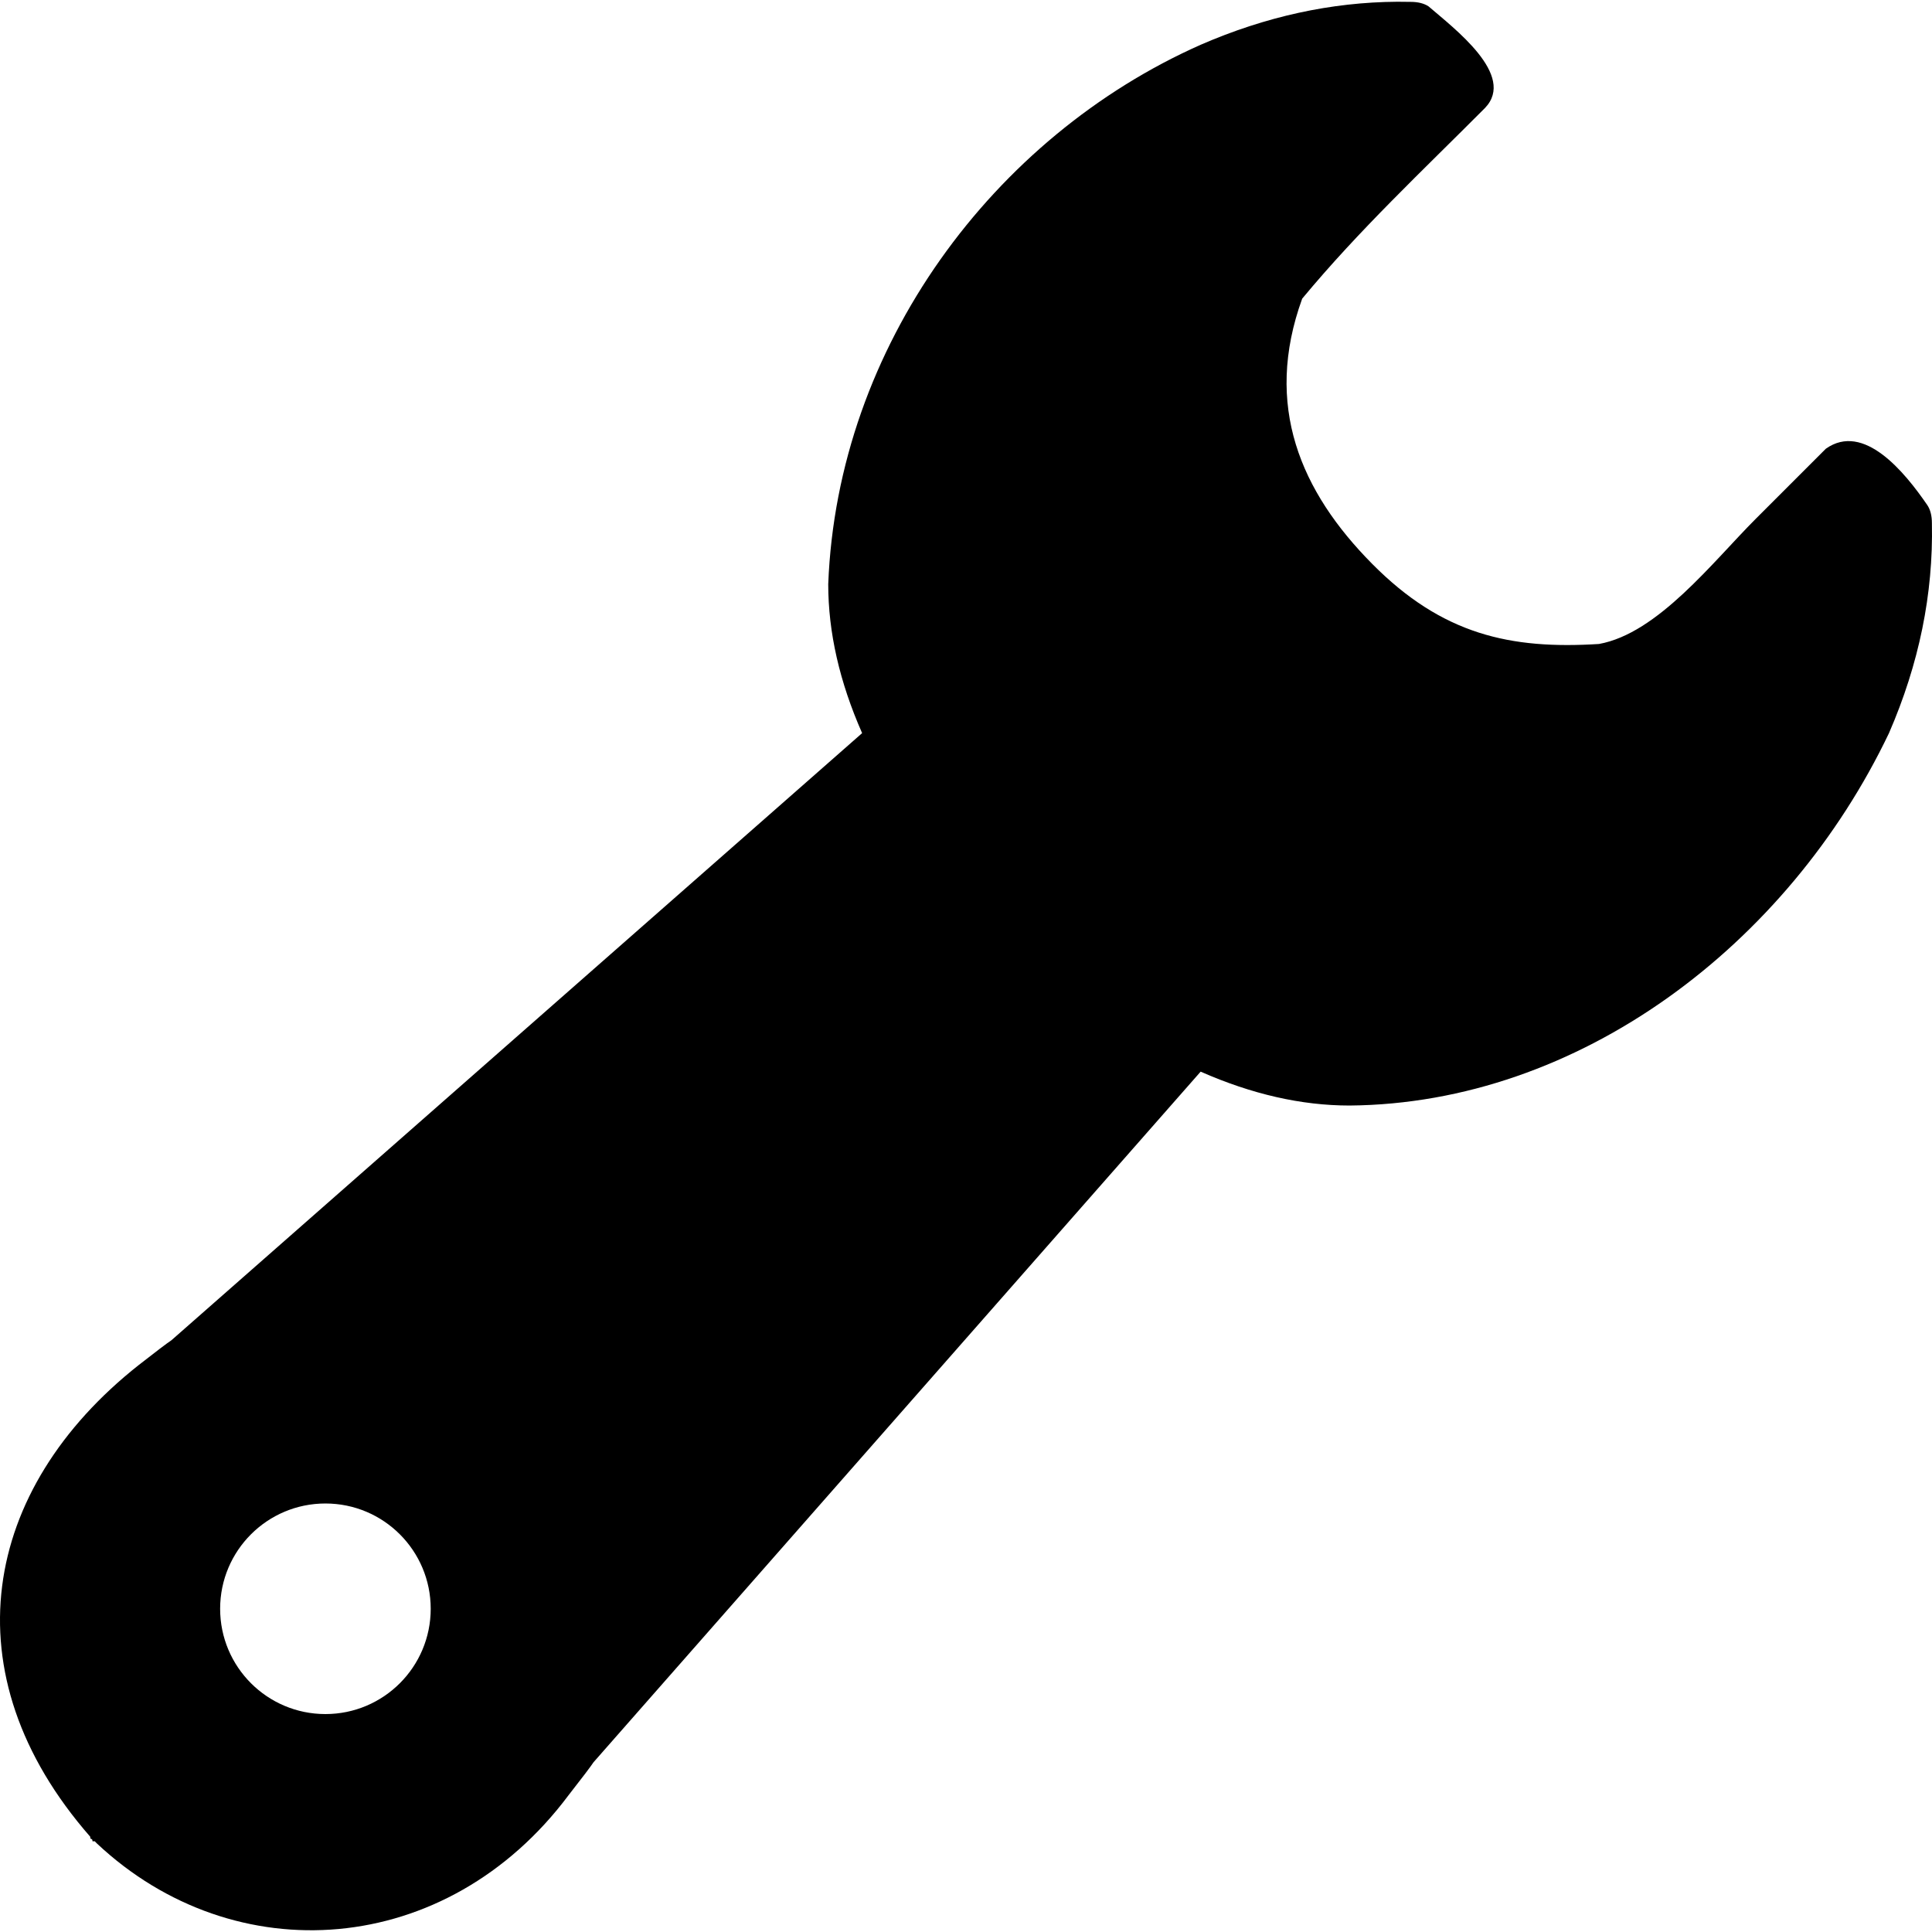
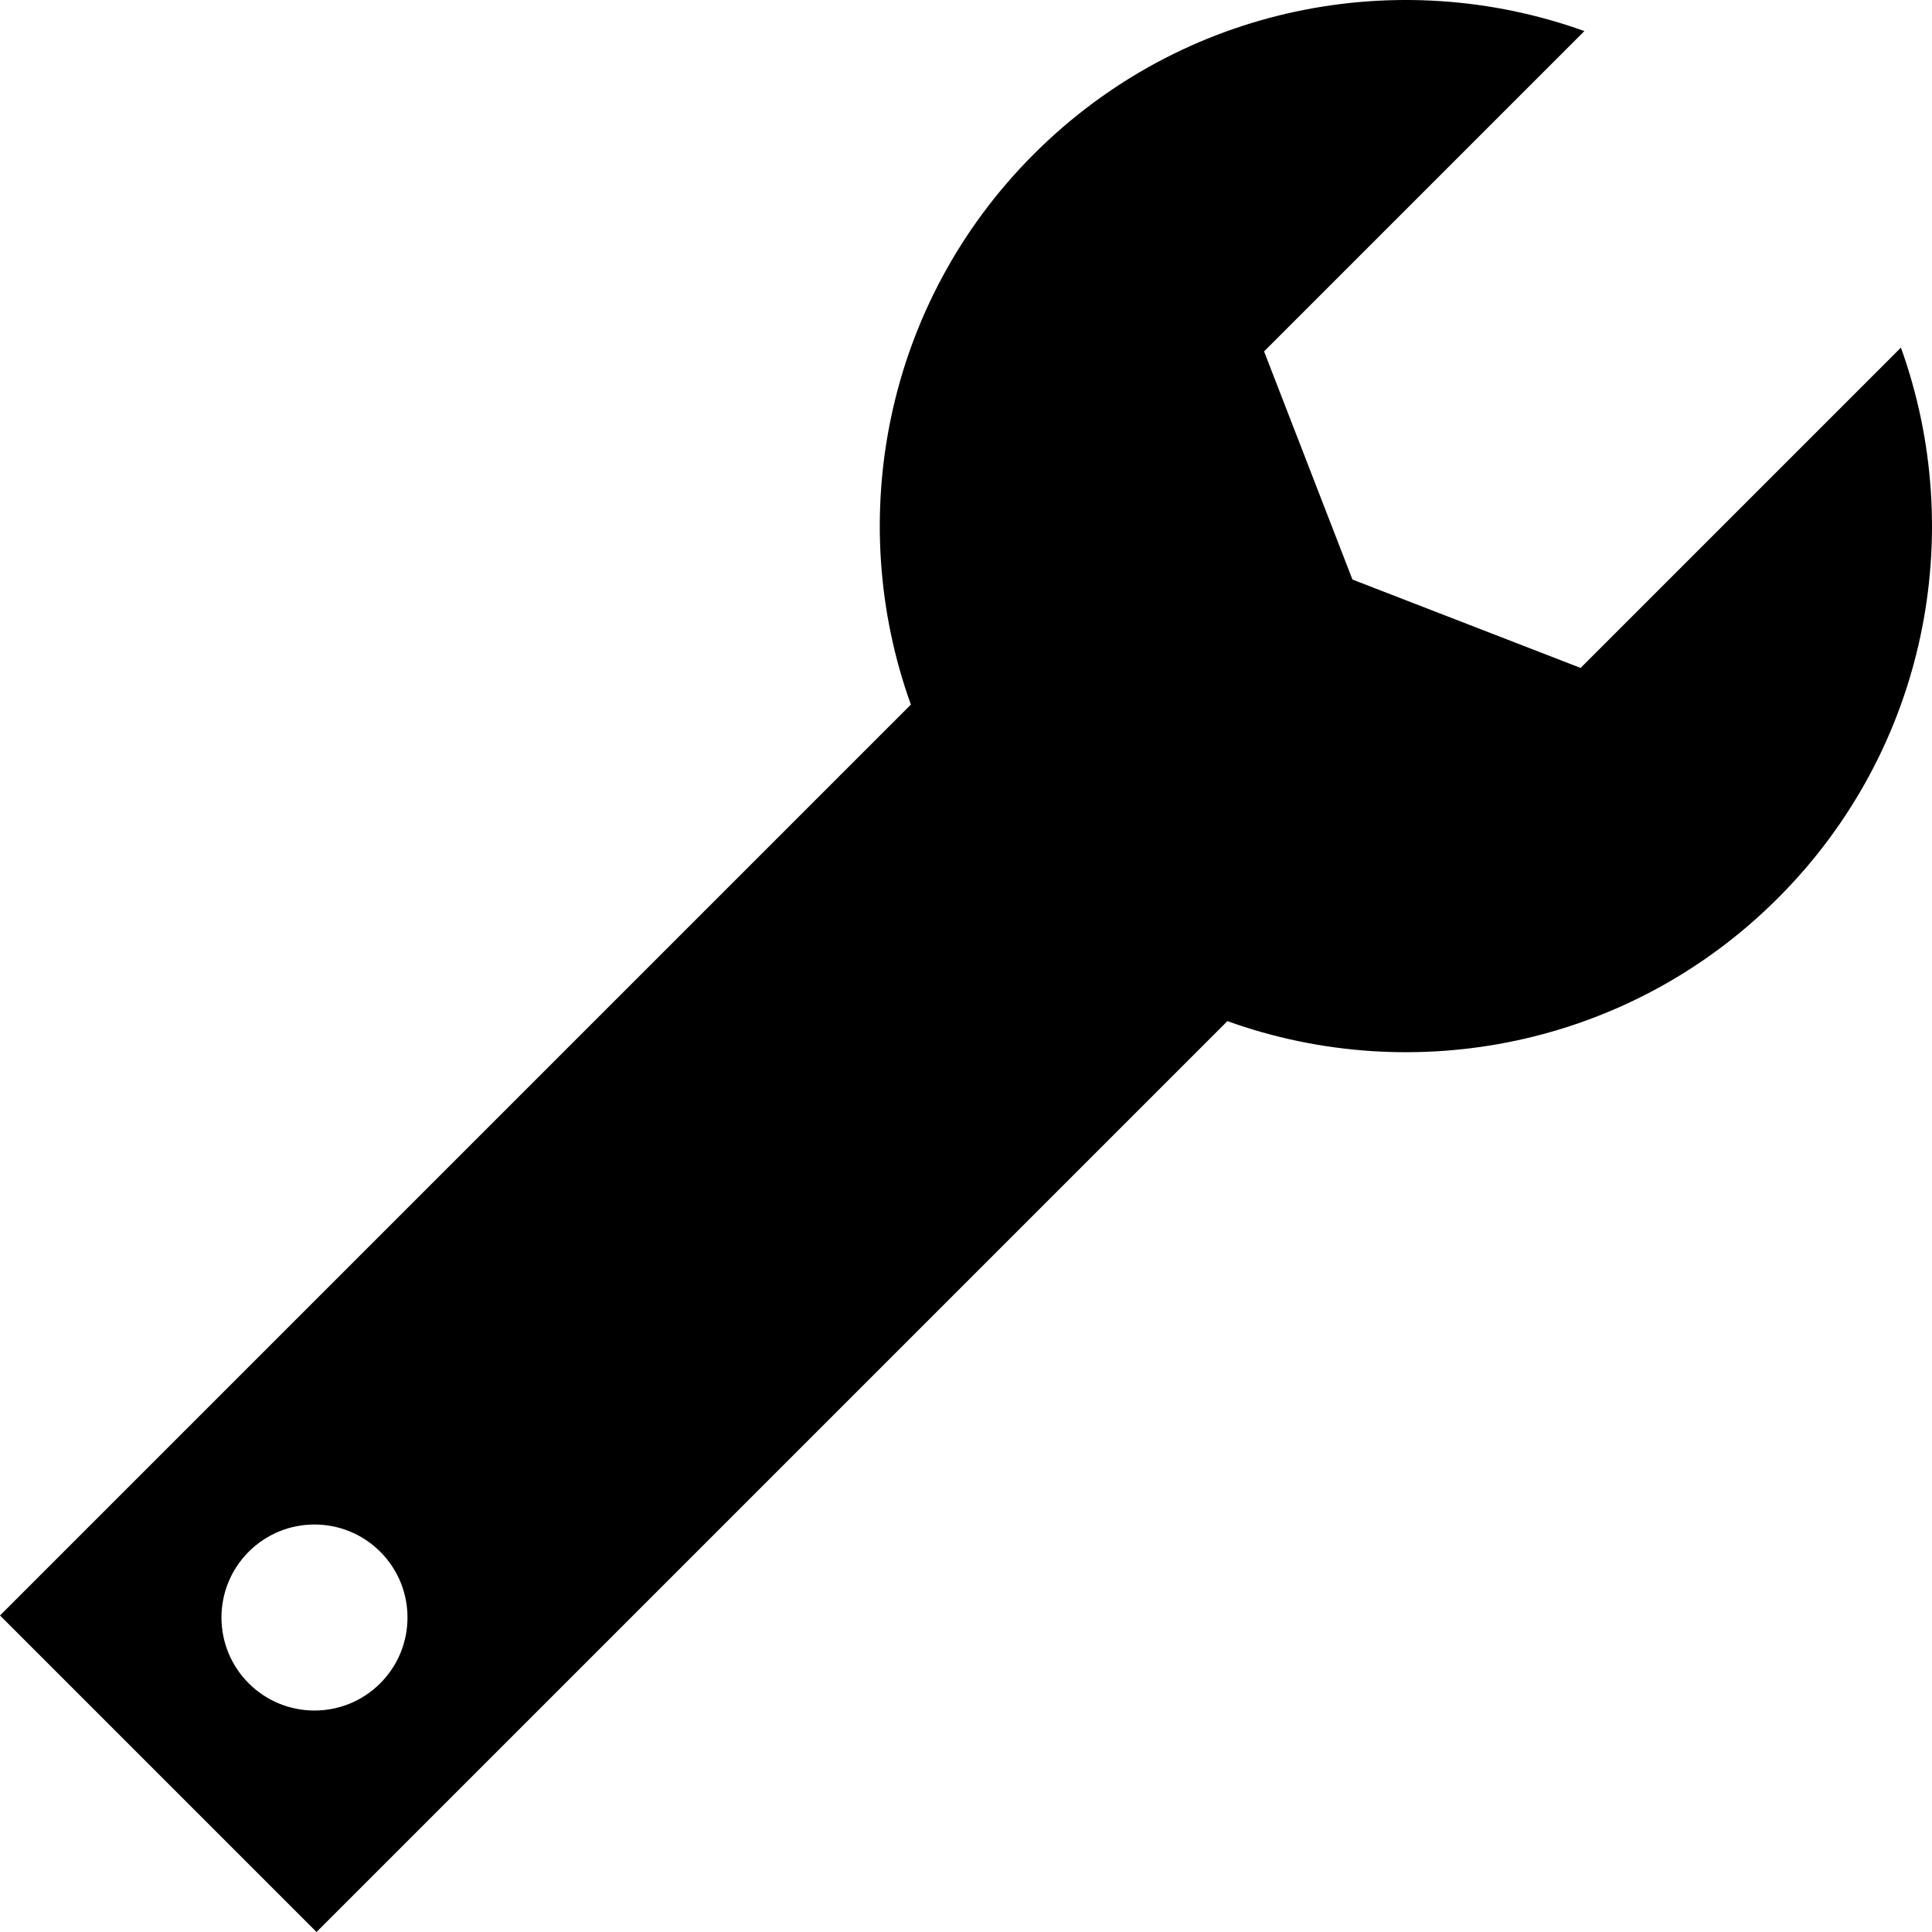
<svg xmlns="http://www.w3.org/2000/svg" width="512" height="512" id="svg2" version="1.0">
  <defs id="defs4" />
  <g id="layer1" transform="translate(-374.2178,-62.23637)">
-     <path style="fill:currentColor" d="m 744.513,62.699 c -17.546,0.117 -34.916,3.929 -52.112,11.405 -54.772,24.303 -96.266,79.831 -98.693,142.947 0,12.759 3,25.913 8.981,39.471 L 419.653,417.414 c -1.196,0.797 -4.086,2.984 -8.672,6.573 -41.568,32.828 -50.677,81.768 -12.853,125.001 0,0.399 0.094,0.602 0.293,0.602 0.199,0 0.309,0.203 0.309,0.602 l 0.602,0 0.586,0.602 c 36.462,34.233 92.679,30.445 125.017,-12.869 3.589,-4.586 5.776,-7.476 6.573,-8.672 L 692.401,346.234 c 13.557,5.981 26.711,8.981 39.471,8.981 60.822,-0.508 116.167,-42.599 142.947,-98.693 7.966,-18.342 11.763,-36.886 11.373,-55.627 0,-1.994 -0.407,-3.587 -1.204,-4.783 -6.048,-8.83 -16.884,-22.074 -26.91,-14.952 l -18.548,18.548 c -11.347,11.347 -25.978,30.391 -41.569,33.19 -23.442,1.472 -41.504,-2.459 -60.101,-21.232 -18.955,-19.127 -28.835,-41.927 -18.548,-70.286 15.024,-18.117 31.858,-33.871 48.452,-50.534 8.332,-8.679 -8.225,-21.095 -14.952,-26.91 -1.196,-0.797 -2.79,-1.204 -4.783,-1.204 -1.171,-0.025 -2.345,-0.04 -3.514,-0.033 z M 460.458,460.676 c 15.408,0 27.903,12.495 27.903,27.903 0,15.408 -12.495,27.903 -27.903,27.903 -15.408,0 -27.903,-12.495 -27.903,-27.903 0,-15.408 12.495,-27.903 27.903,-27.903 z" id="path3694" />
+     <path style="fill:#000000;fill-opacity:1;stroke:none" d="M 794.097,70.473 C 744.861,52.757 687.654,63.617 648.203,103.068 c -39.451,39.451 -50.311,96.658 -32.595,145.893 l -241.391,241.391 83.884,83.884 241.391,-241.391 c 49.235,17.716 106.442,6.856 145.893,-32.595 39.451,-39.451 50.311,-96.658 32.595,-145.893 L 793.094,239.244 732.632,215.822 709.21,155.36 794.097,70.473 z M 474.988,473.466 c 9.627,9.627 9.627,25.234 0,34.861 -9.627,9.627 -25.234,9.627 -34.861,0 -9.627,-9.627 -9.627,-25.234 0,-34.861 9.627,-9.627 25.234,-9.627 34.861,0 z" id="path3023" />
  </g>
</svg>
